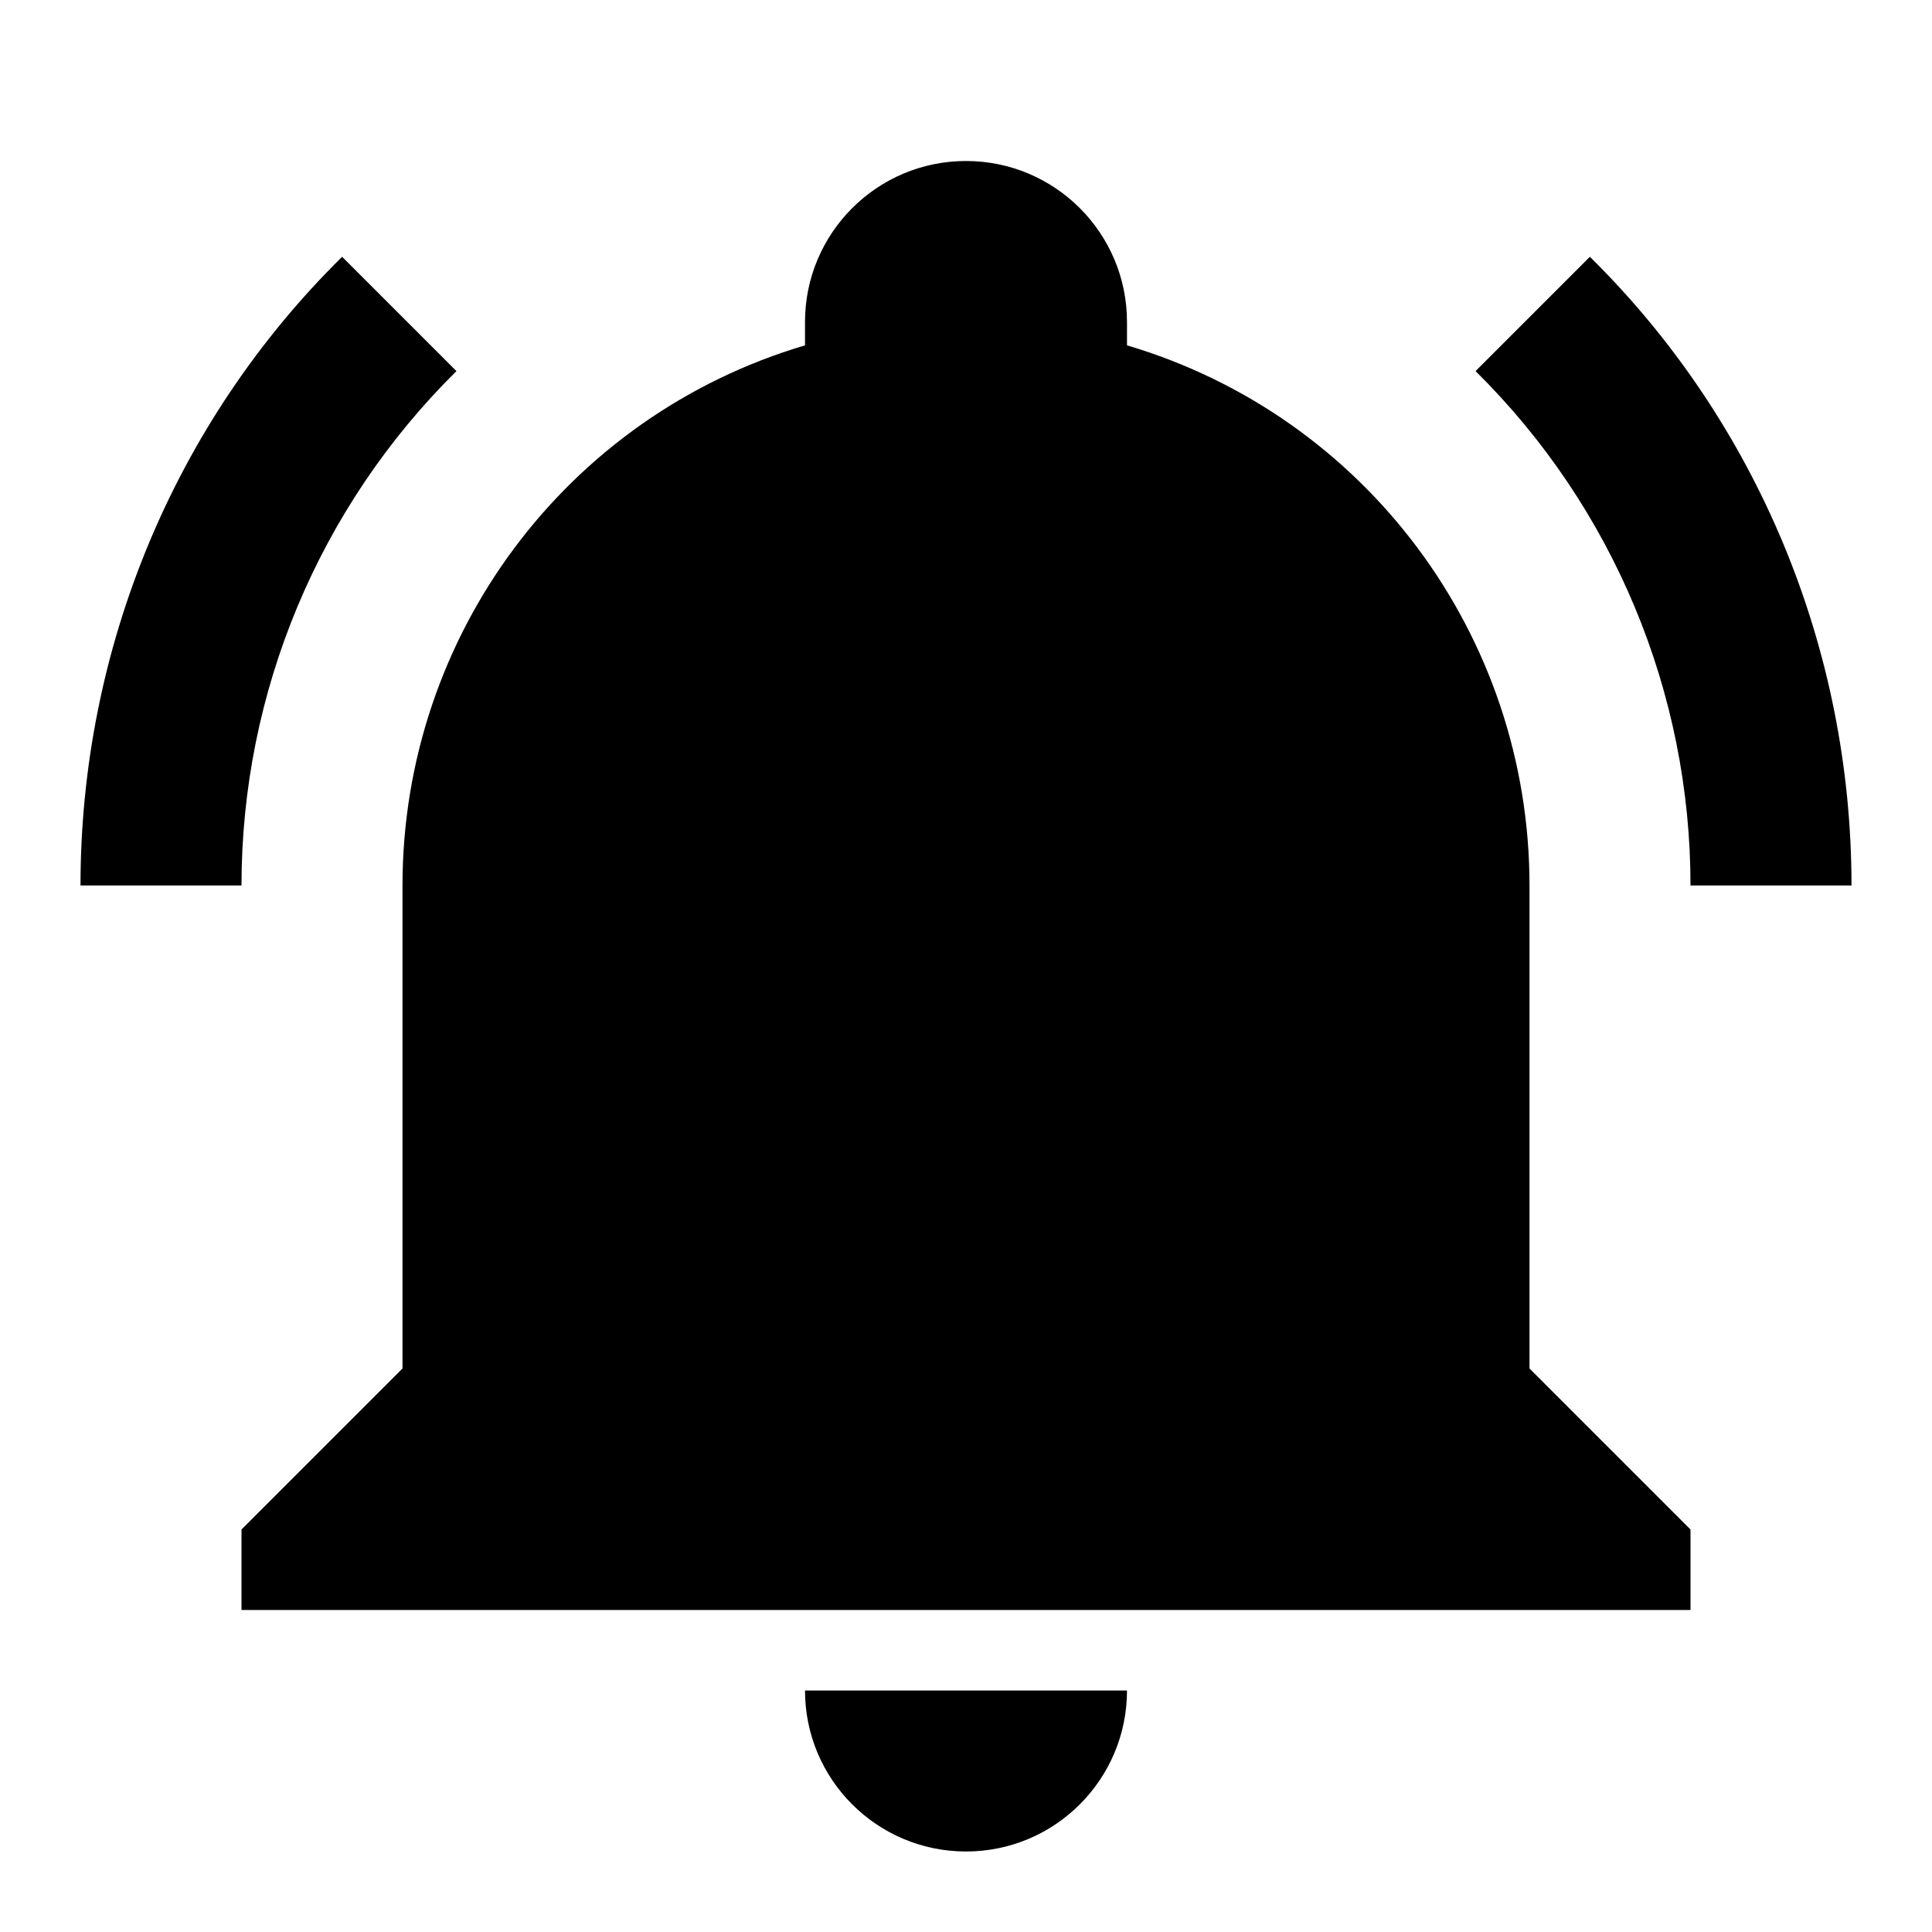
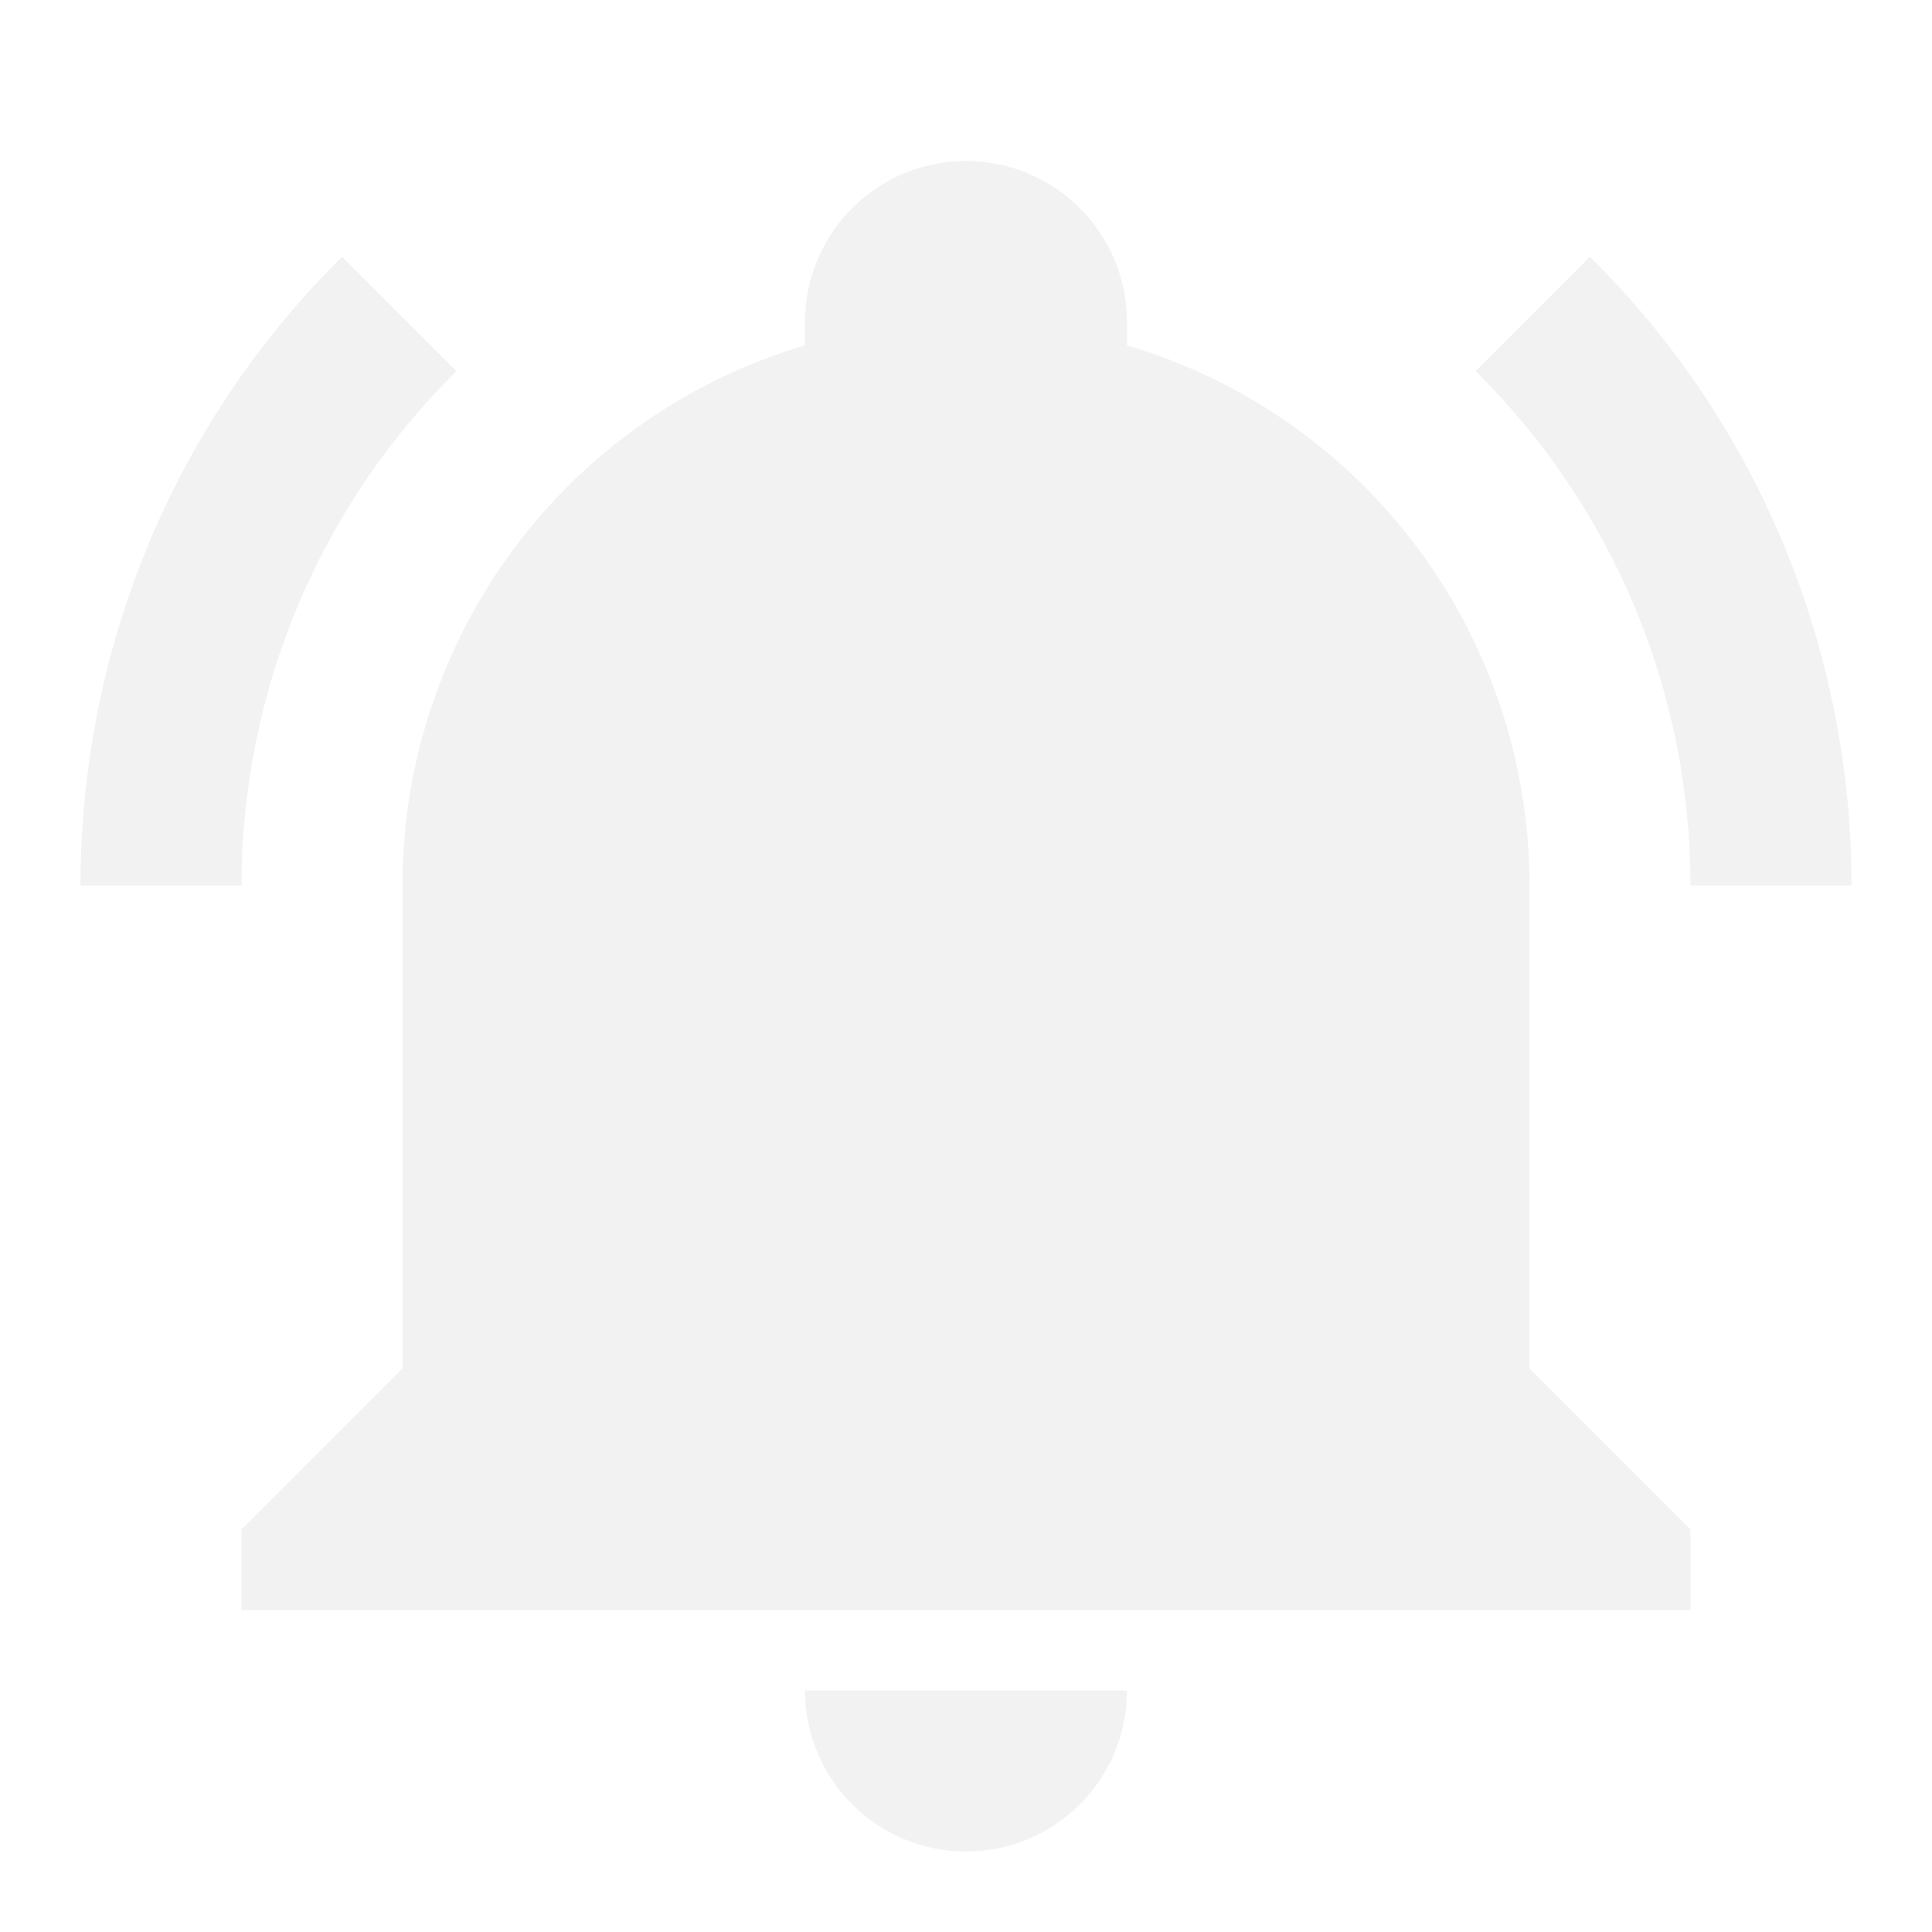
<svg xmlns="http://www.w3.org/2000/svg" viewBox="0 0 24 24">
-   <path d="M21,19V20H3V19L5,17V11C5,7.9 7.03,5.17 10,4.29C10,4.19 10,4.1 10,4A2,2 0 0,1 12,2A2,2 0 0,1 14,4C14,4.1 14,4.19 14,4.29C16.97,5.17 19,7.9 19,11V17L21,19M14,21A2,2 0 0,1 12,23A2,2 0 0,1 10,21M19.75,3.19L18.33,4.61C20.04,6.3 21,8.6 21,11H23C23,8.07 21.84,5.25 19.75,3.19M1,11H3C3,8.6 3.96,6.3 5.67,4.61L4.25,3.19C2.16,5.25 1,8.07 1,11Z" />
+   <path fill="#f2f2f2" d="M21,19V20H3V19L5,17V11C5,7.9 7.03,5.17 10,4.29C10,4.19 10,4.1 10,4A2,2 0 0,1 12,2A2,2 0 0,1 14,4C14,4.1 14,4.19 14,4.29C16.97,5.17 19,7.9 19,11V17L21,19M14,21A2,2 0 0,1 12,23A2,2 0 0,1 10,21M19.75,3.19L18.33,4.61C20.04,6.3 21,8.6 21,11H23C23,8.07 21.84,5.25 19.75,3.19M1,11H3C3,8.6 3.96,6.3 5.67,4.61L4.25,3.19C2.16,5.25 1,8.07 1,11Z" />
</svg>
